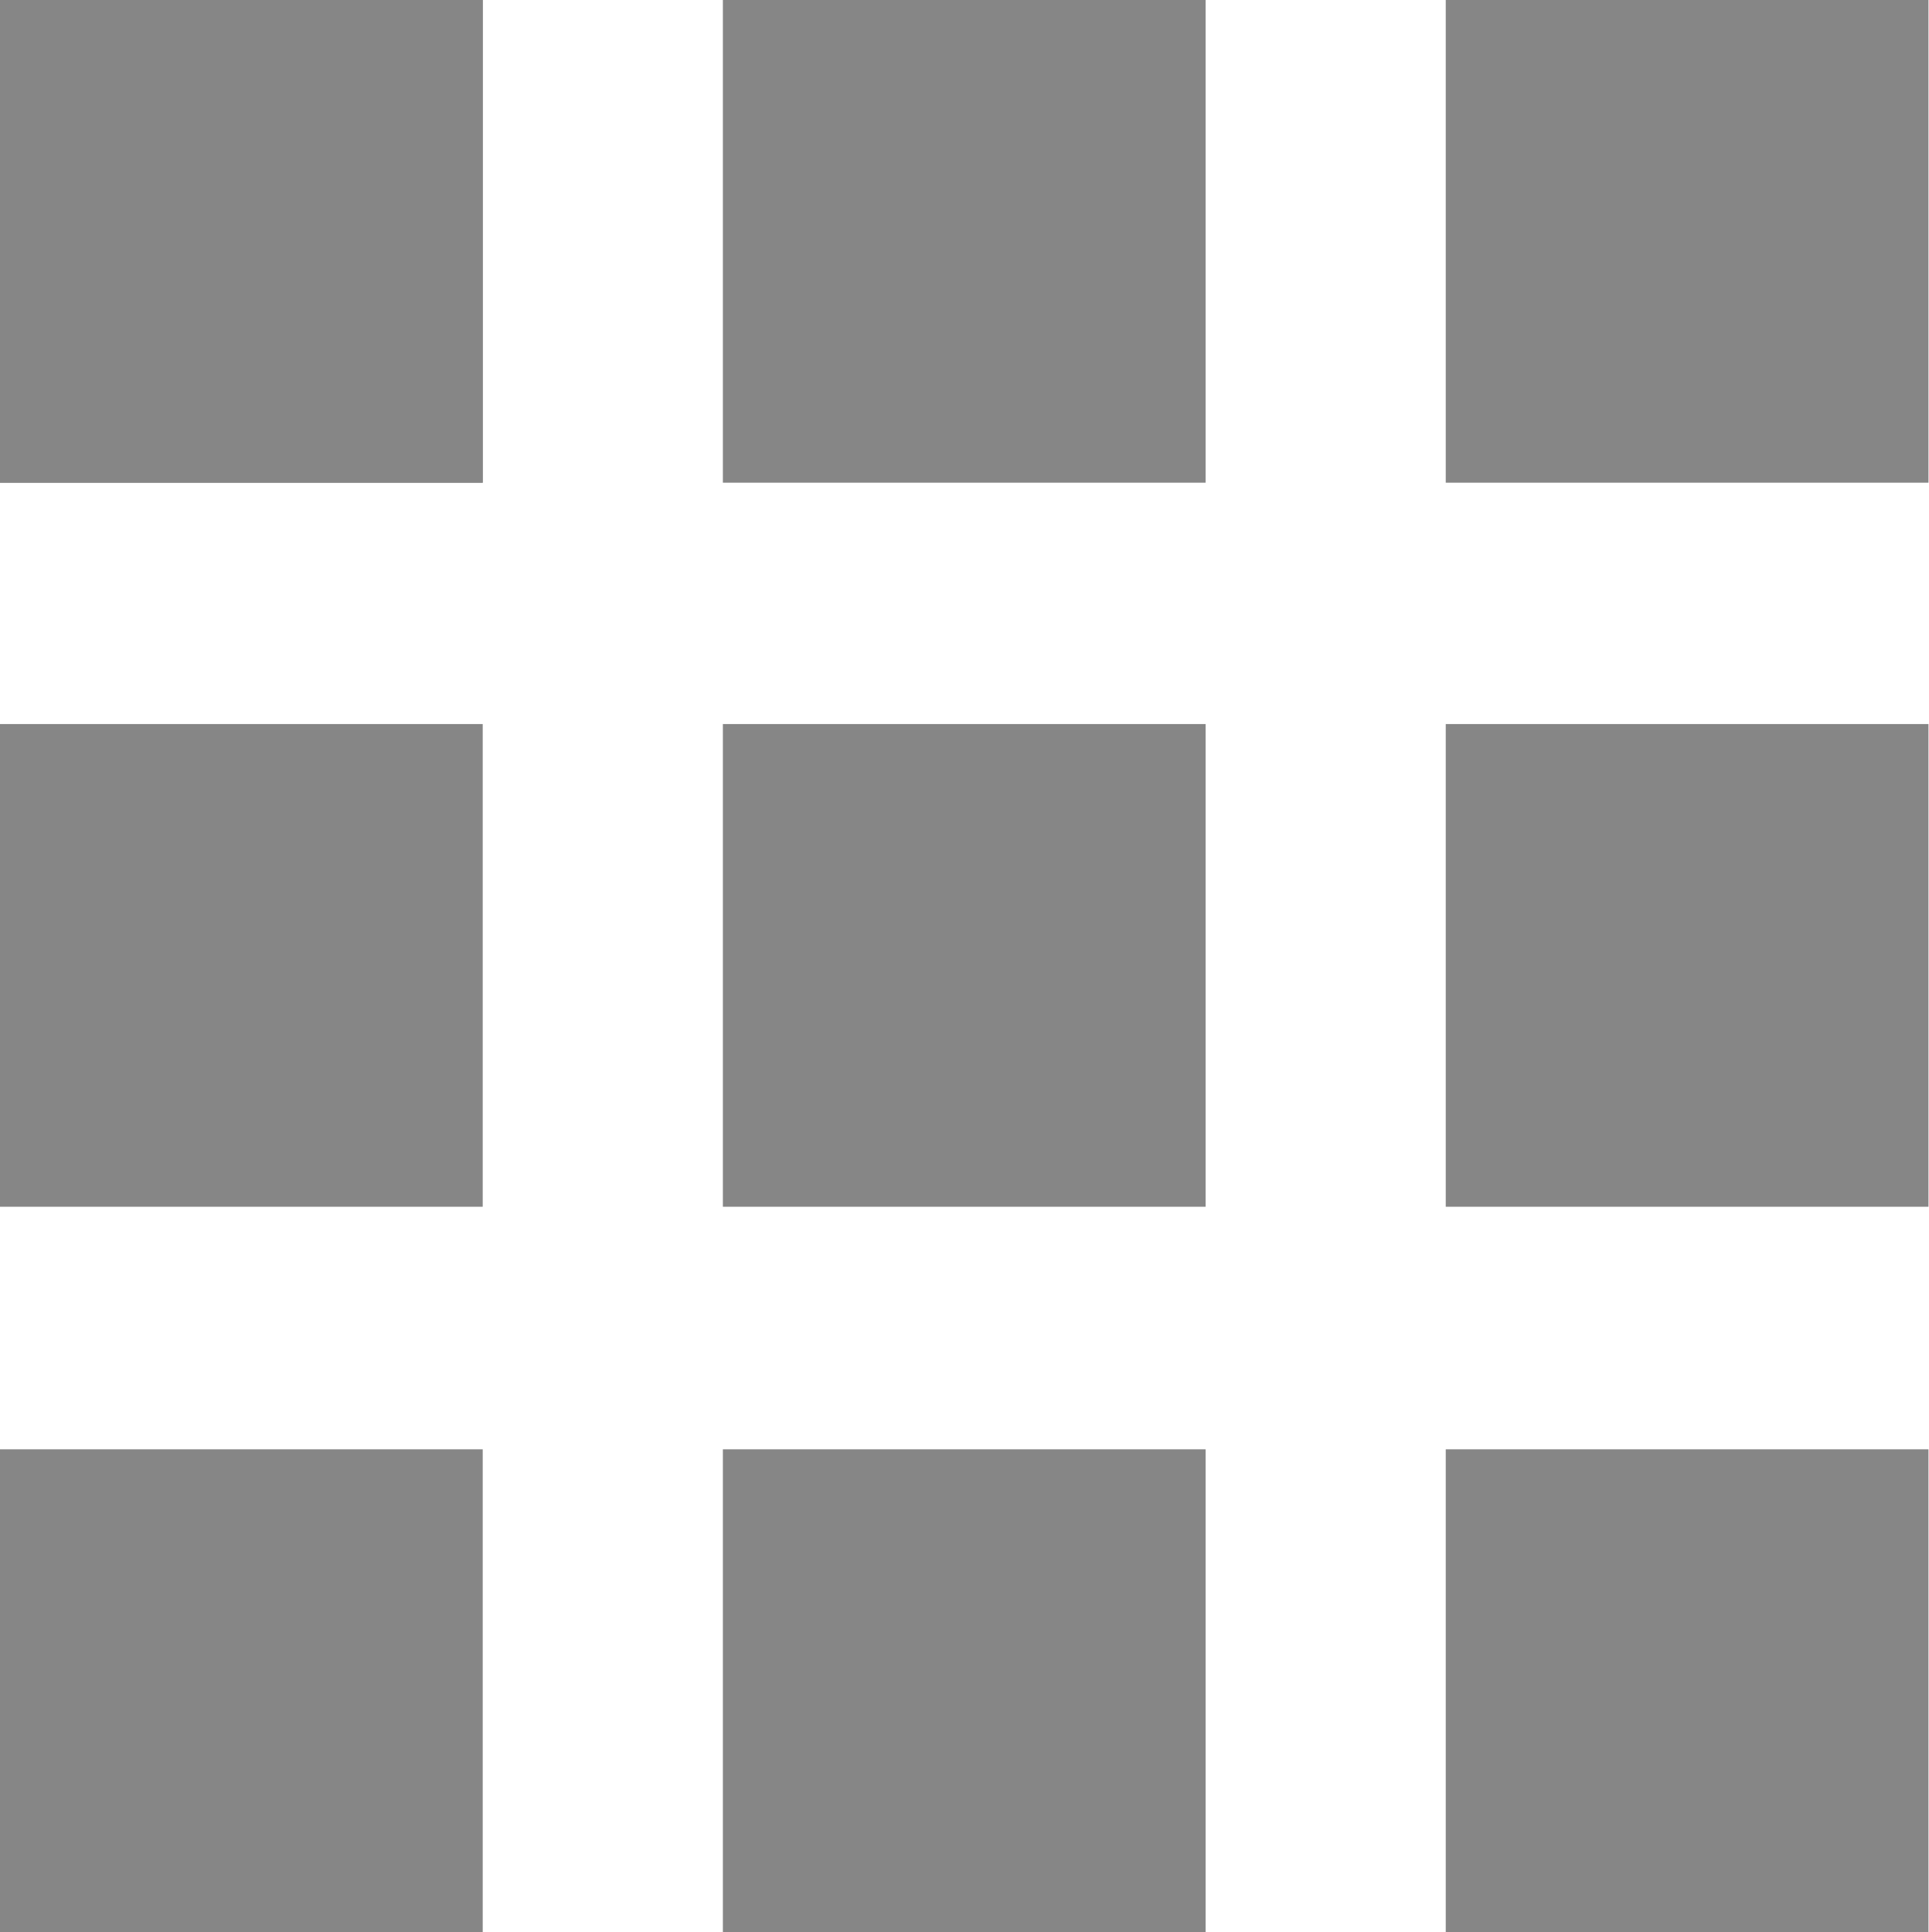
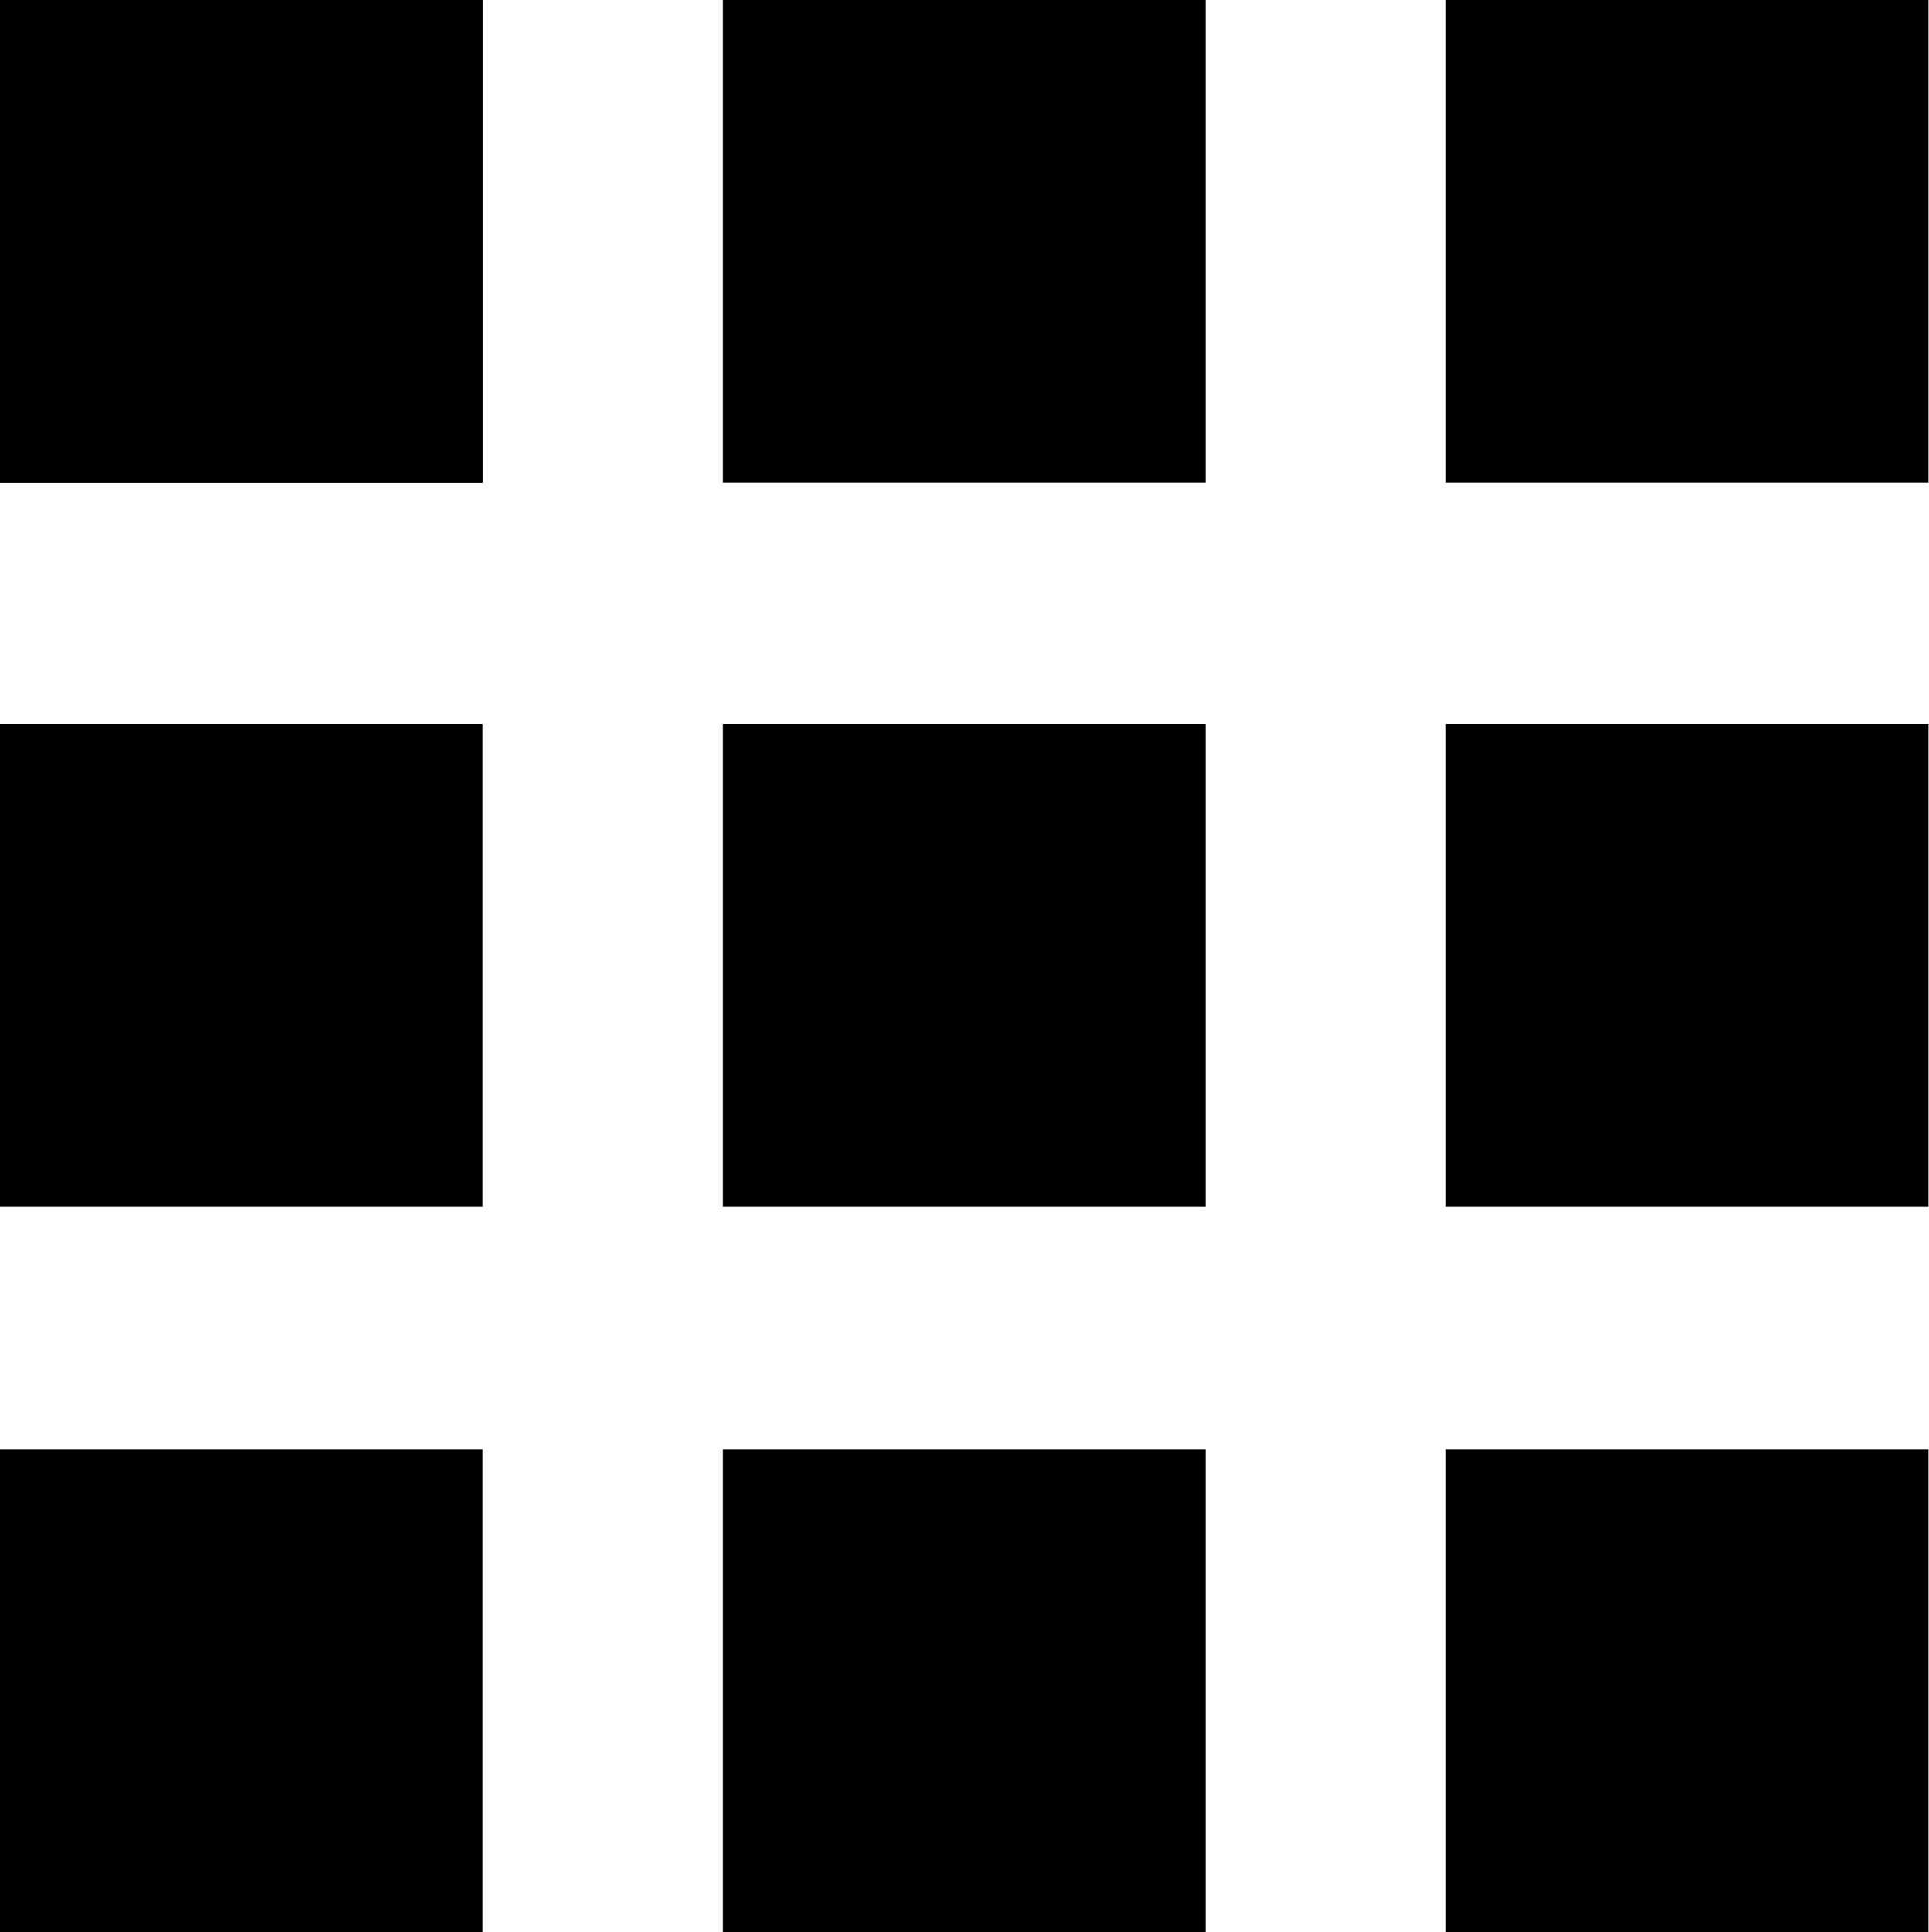
<svg xmlns="http://www.w3.org/2000/svg" id="Capa_1" data-name="Capa 1" viewBox="0 0 15.98 16.01">
-   <defs>
-     <style>.cls-1{fill:#868686;}</style>
-   </defs>
-   <rect class="cls-1" width="4" height="4" />
-   <rect class="cls-1" width="4" height="4" />
-   <rect class="cls-1" x="11.98" width="4" height="4" />
-   <rect class="cls-1" x="5.99" width="4" height="4" />
-   <rect class="cls-1" y="12.01" width="4" height="4" />
-   <rect class="cls-1" x="11.98" y="12.01" width="4" height="4" />
-   <rect class="cls-1" x="5.99" y="12.01" width="4" height="4" />
-   <rect class="cls-1" y="6" width="4" height="4" />
-   <rect class="cls-1" x="11.98" y="6" width="4" height="4" />
-   <rect class="cls-1" x="5.99" y="6" width="4" height="4" />
+   <rect width="4" height="4" />
+   <rect width="4" height="4" />
+   <rect x="11.98" width="4" height="4" />
+   <rect x="5.99" width="4" height="4" />
+   <rect y="12.01" width="4" height="4" />
+   <rect x="11.98" y="12.01" width="4" height="4" />
+   <rect x="5.99" y="12.01" width="4" height="4" />
+   <rect y="6" width="4" height="4" />
+   <rect x="11.98" y="6" width="4" height="4" />
+   <rect x="5.99" y="6" width="4" height="4" />
</svg>
